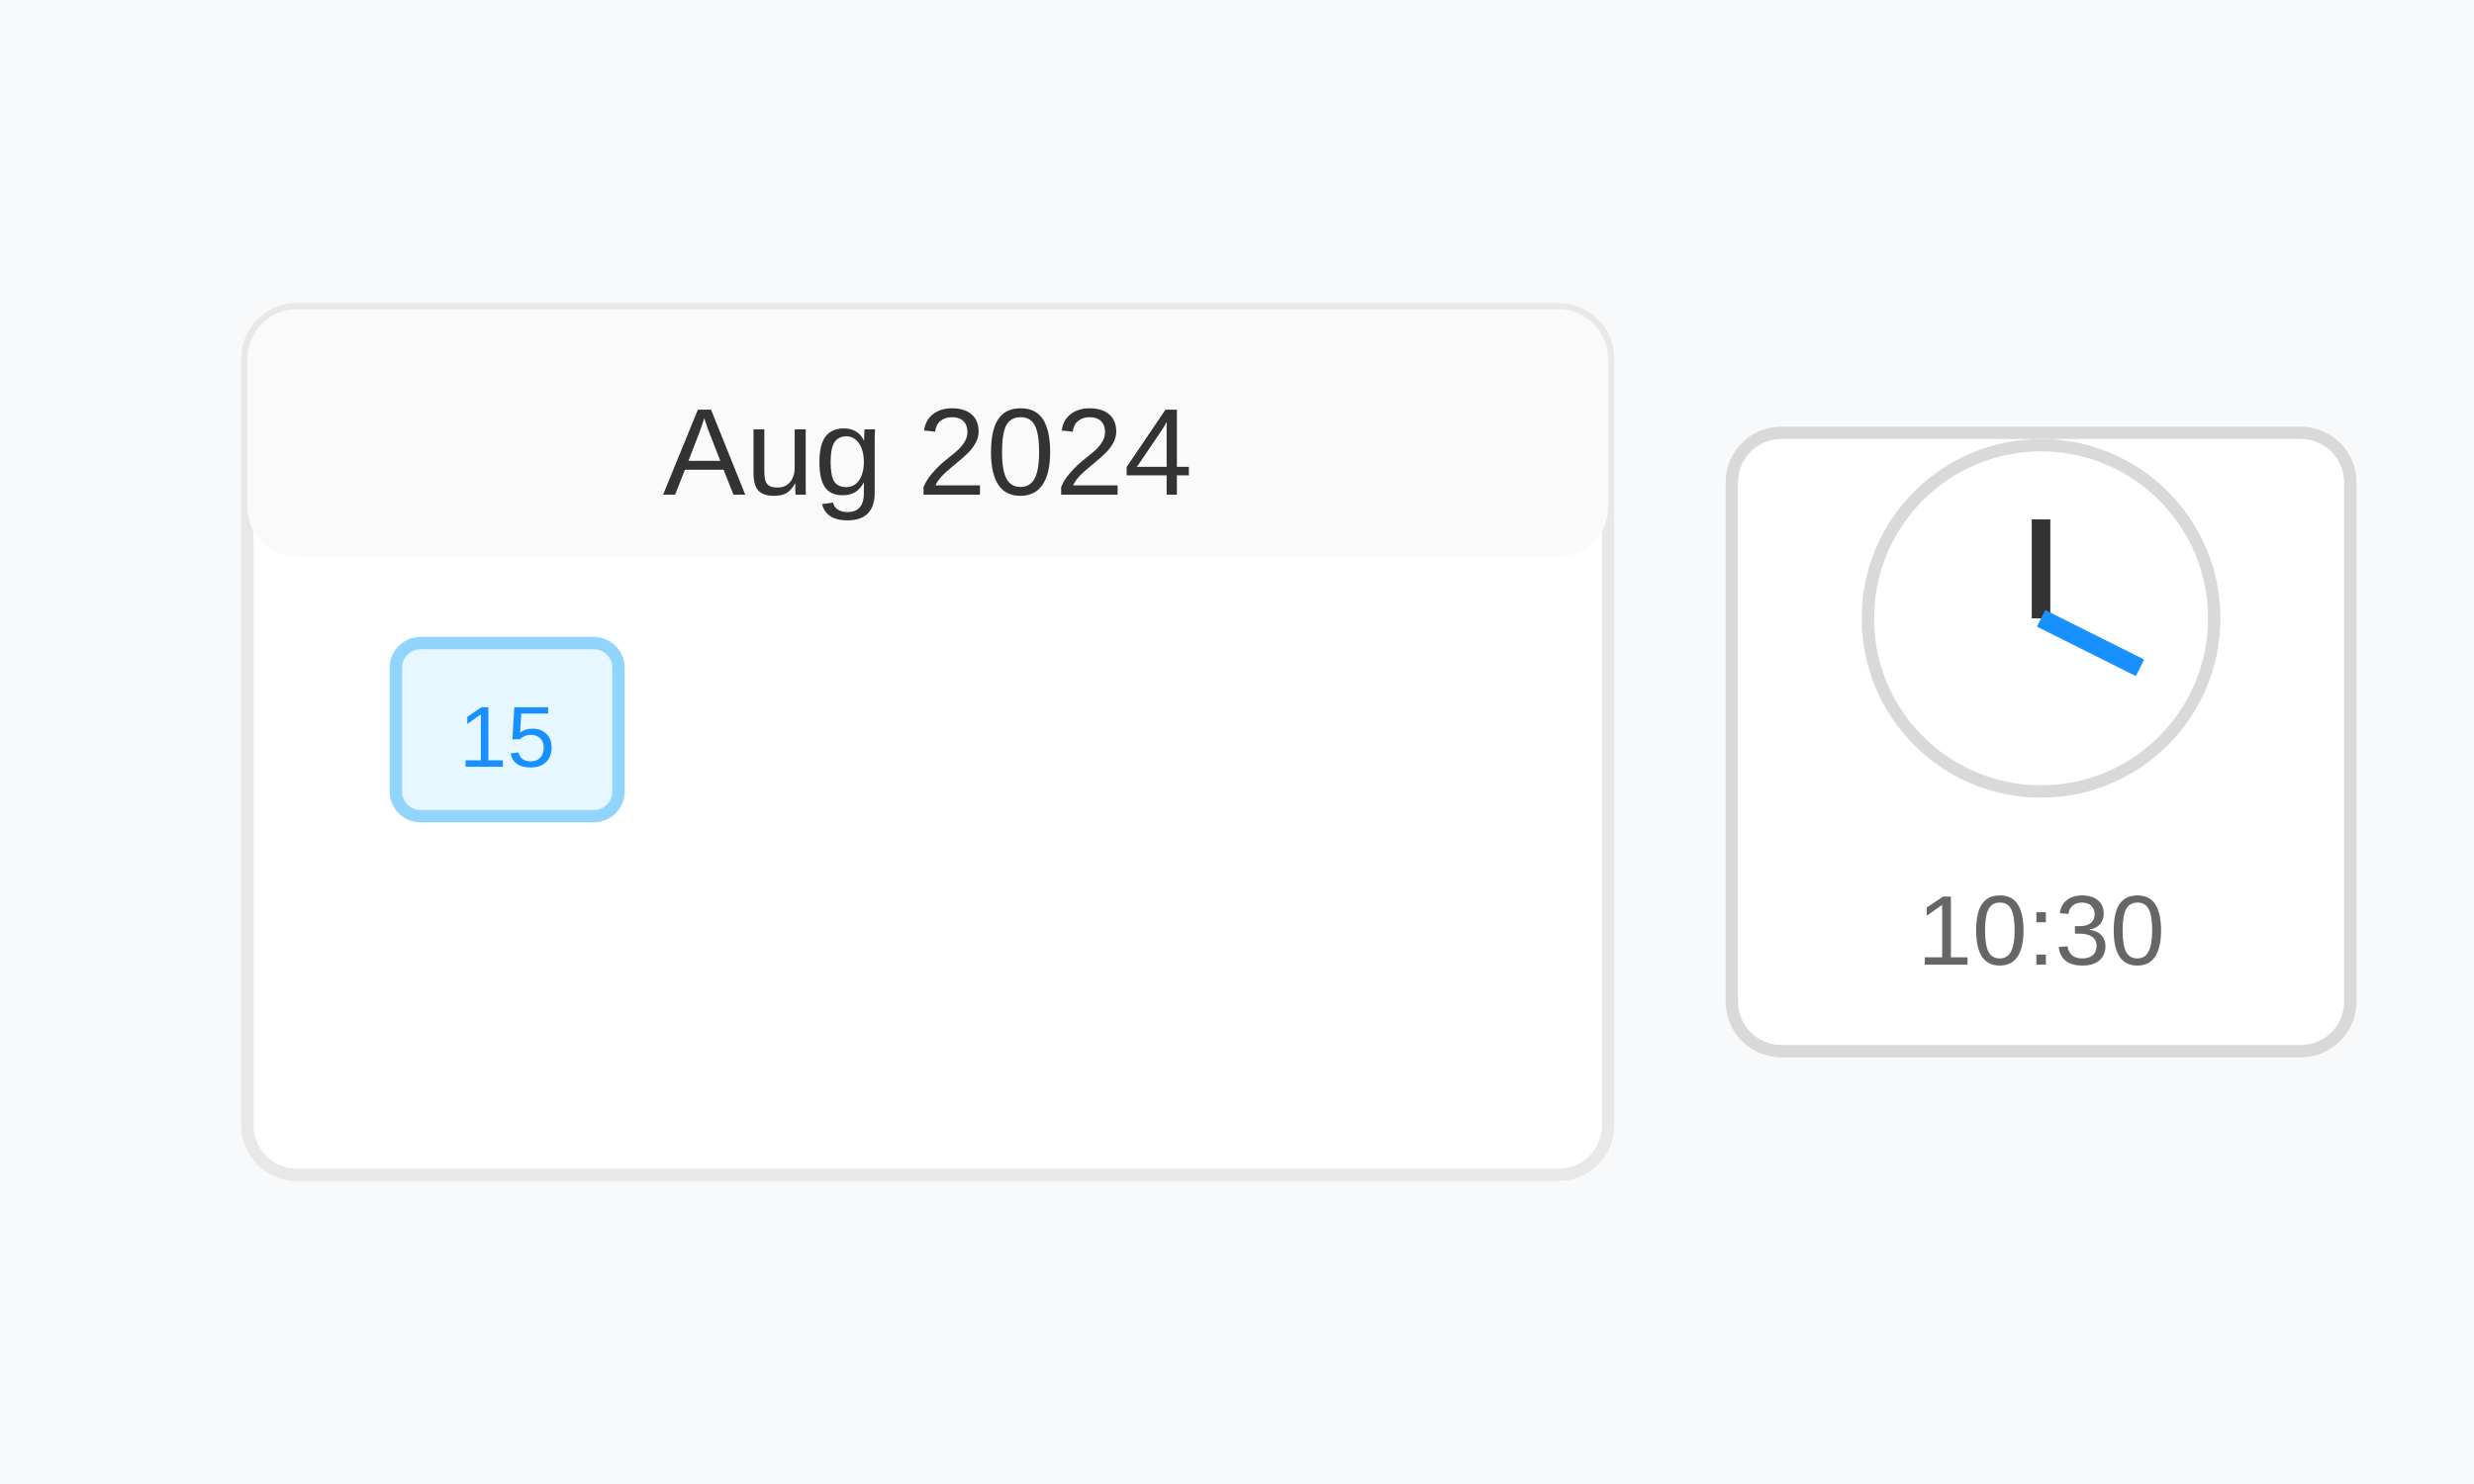
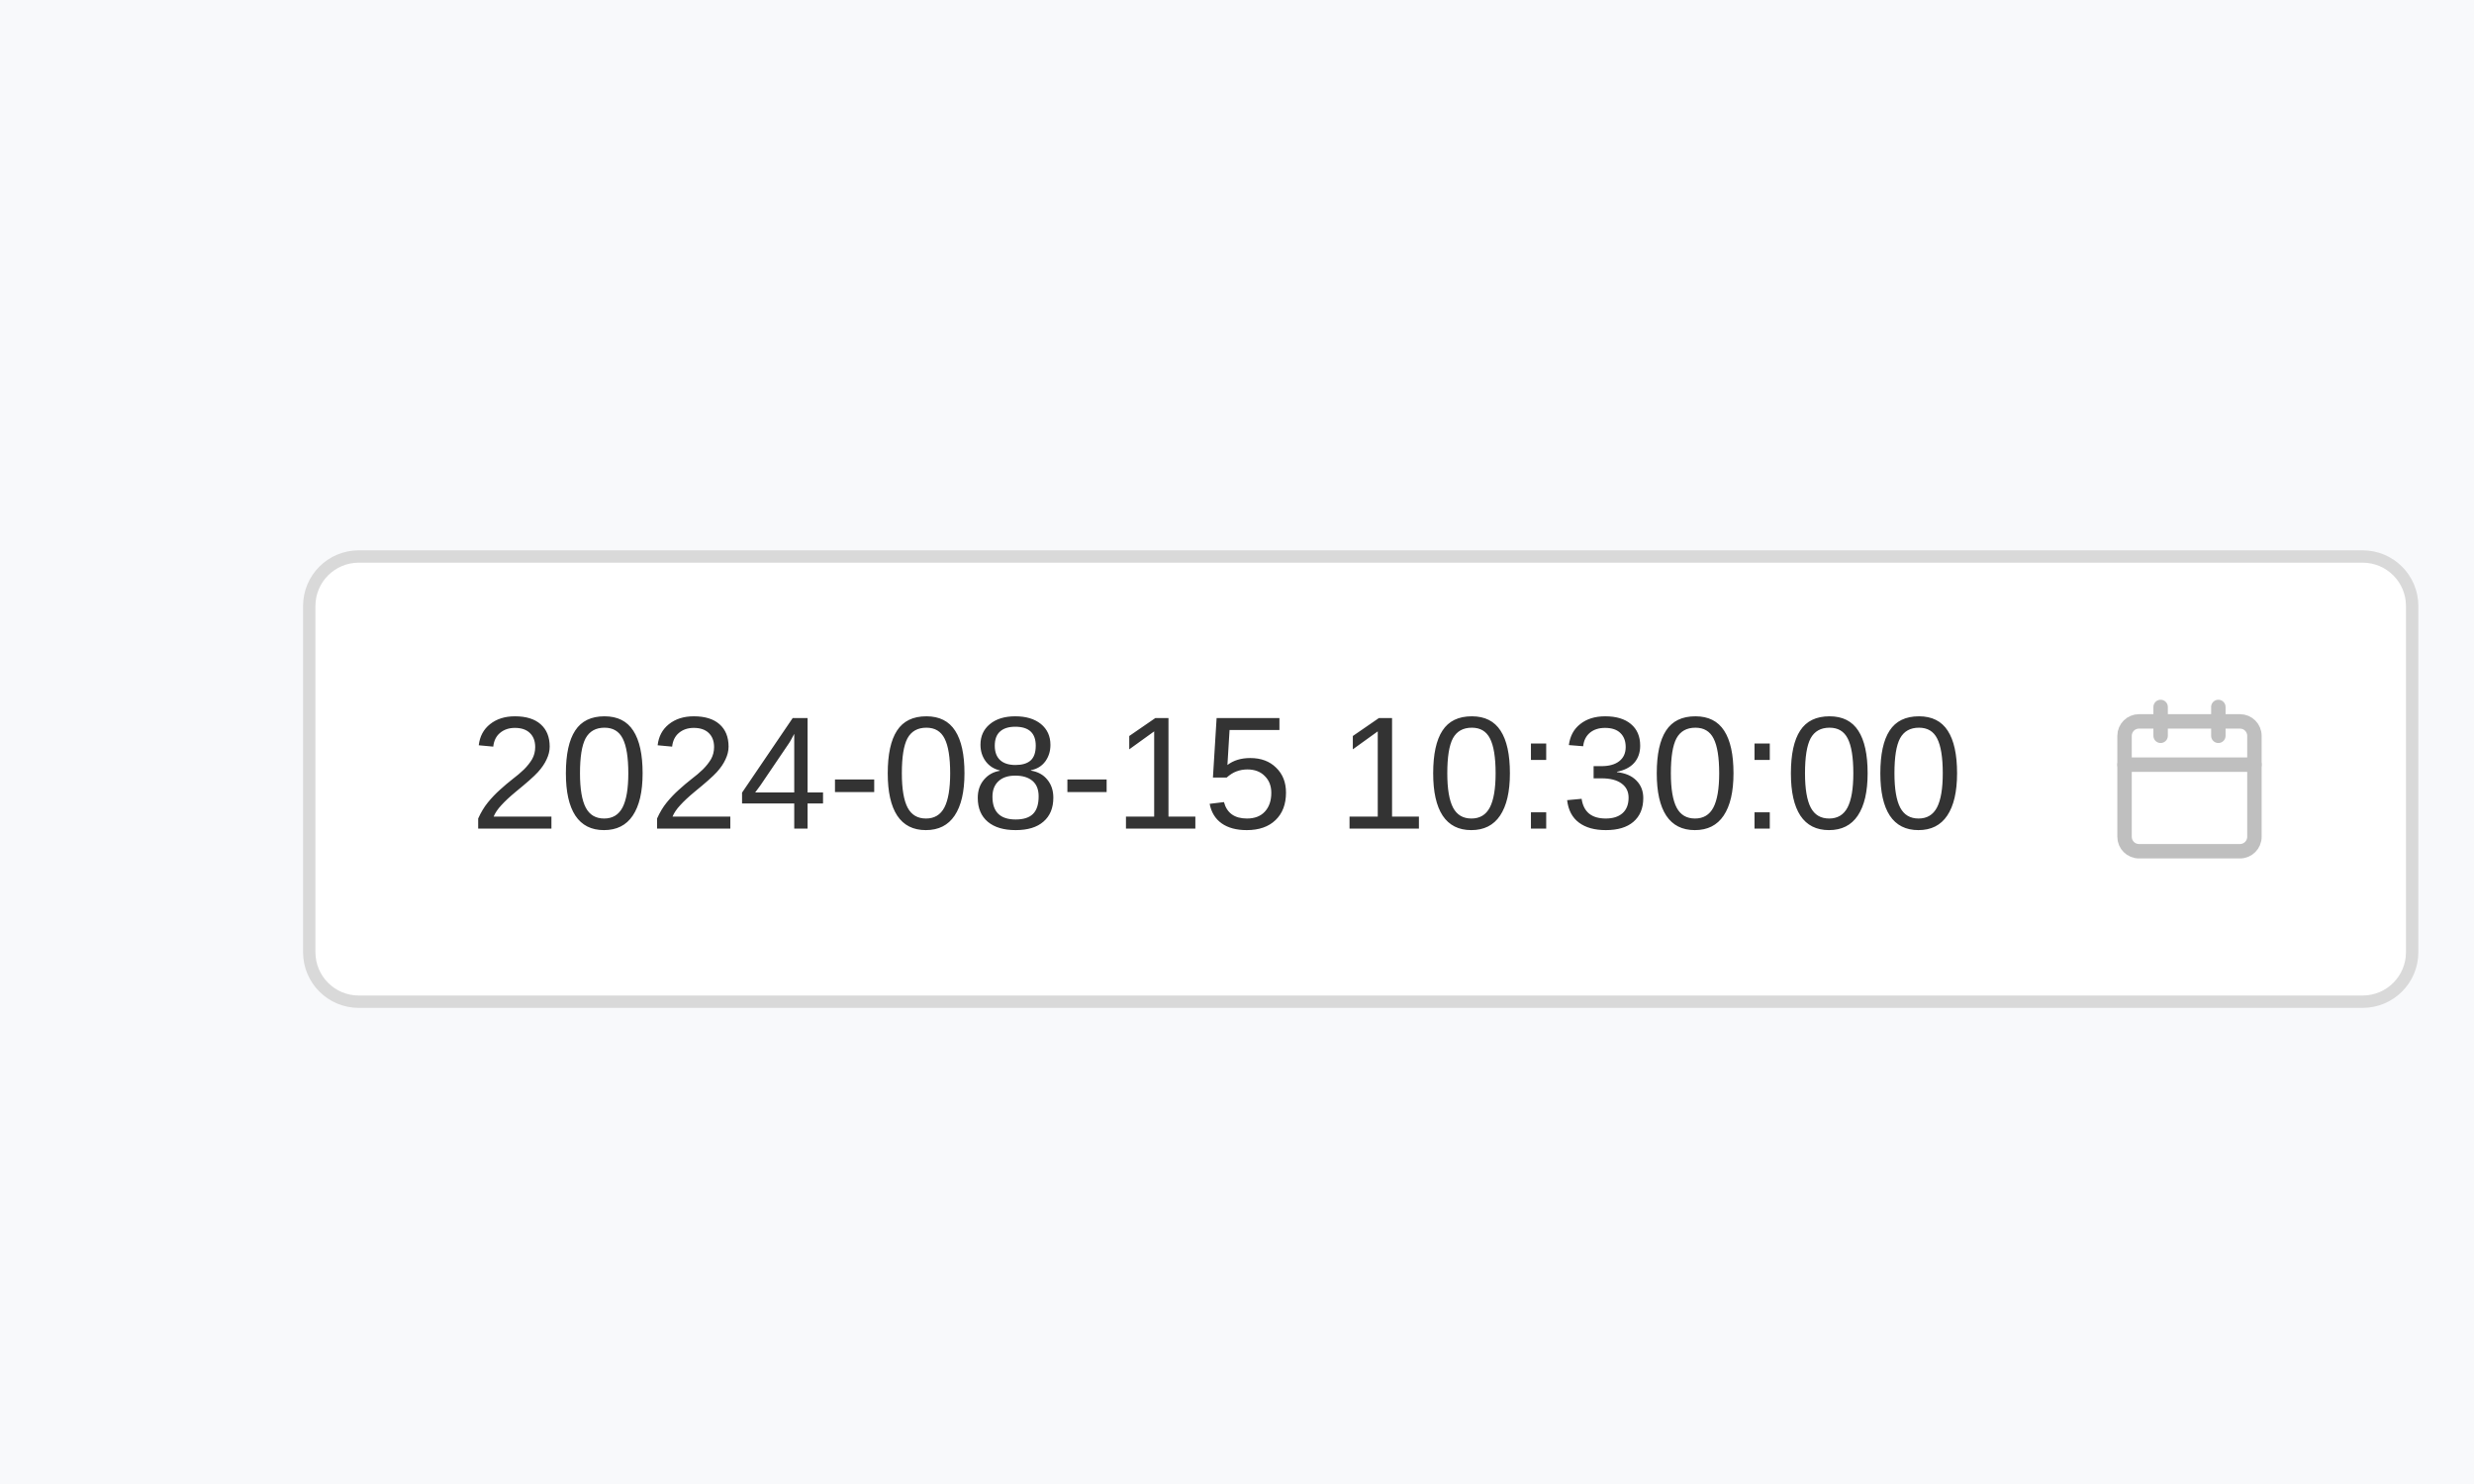
<svg xmlns="http://www.w3.org/2000/svg" width="200" height="120" viewBox="0 0 200 120">
  <rect width="200" height="120" fill="#f8f9fb" />
-   <rect x="20" y="25" width="110" height="70" rx="4" fill="#fff" stroke="#e8e8e8" />
-   <rect x="20" y="25" width="110" height="20" rx="4" fill="#fafafa" />
-   <text x="75" y="40" font-family="Arial,sans-serif" font-size="10" fill="#333" text-anchor="middle">Aug 2024</text>
-   <rect x="32" y="52" width="18" height="14" rx="2" fill="#e6f7ff" stroke="#91d5ff" />
-   <text x="41" y="62" font-family="Arial,sans-serif" font-size="7" fill="#1890ff" text-anchor="middle">15</text>
-   <rect x="140" y="35" width="50" height="50" rx="4" fill="#fff" stroke="#d9d9d9" />
-   <circle cx="165" cy="50" r="14" fill="none" stroke="#d9d9d9" stroke-width="1" />
-   <line x1="165" y1="50" x2="165" y2="42" stroke="#333" stroke-width="1.5" />
-   <line x1="165" y1="50" x2="173" y2="54" stroke="#1890ff" stroke-width="1.5" />
-   <text x="165" y="78" font-family="Arial,sans-serif" font-size="8" fill="#666" text-anchor="middle">10:30</text>
+   <rect x="25" y="45" width="170" height="36" rx="4" fill="#fff" stroke="#d9d9d9" />
+   <text x="38" y="67" font-family="Arial,sans-serif" font-size="13" fill="#333">2024-08-15 10:30:00</text>
+   <g transform="translate(170 56) scale(0.5833)" fill="none" stroke="#bfbfbf" stroke-width="2" stroke-linecap="round" stroke-linejoin="round">
+     <rect x="3" y="4" width="18" height="18" rx="2" />
+     <line x1="16" y1="2" x2="16" y2="6" />
+     <line x1="8" y1="2" x2="8" y2="6" />
+     <line x1="3" y1="10" x2="21" y2="10" />
+   </g>
</svg>
